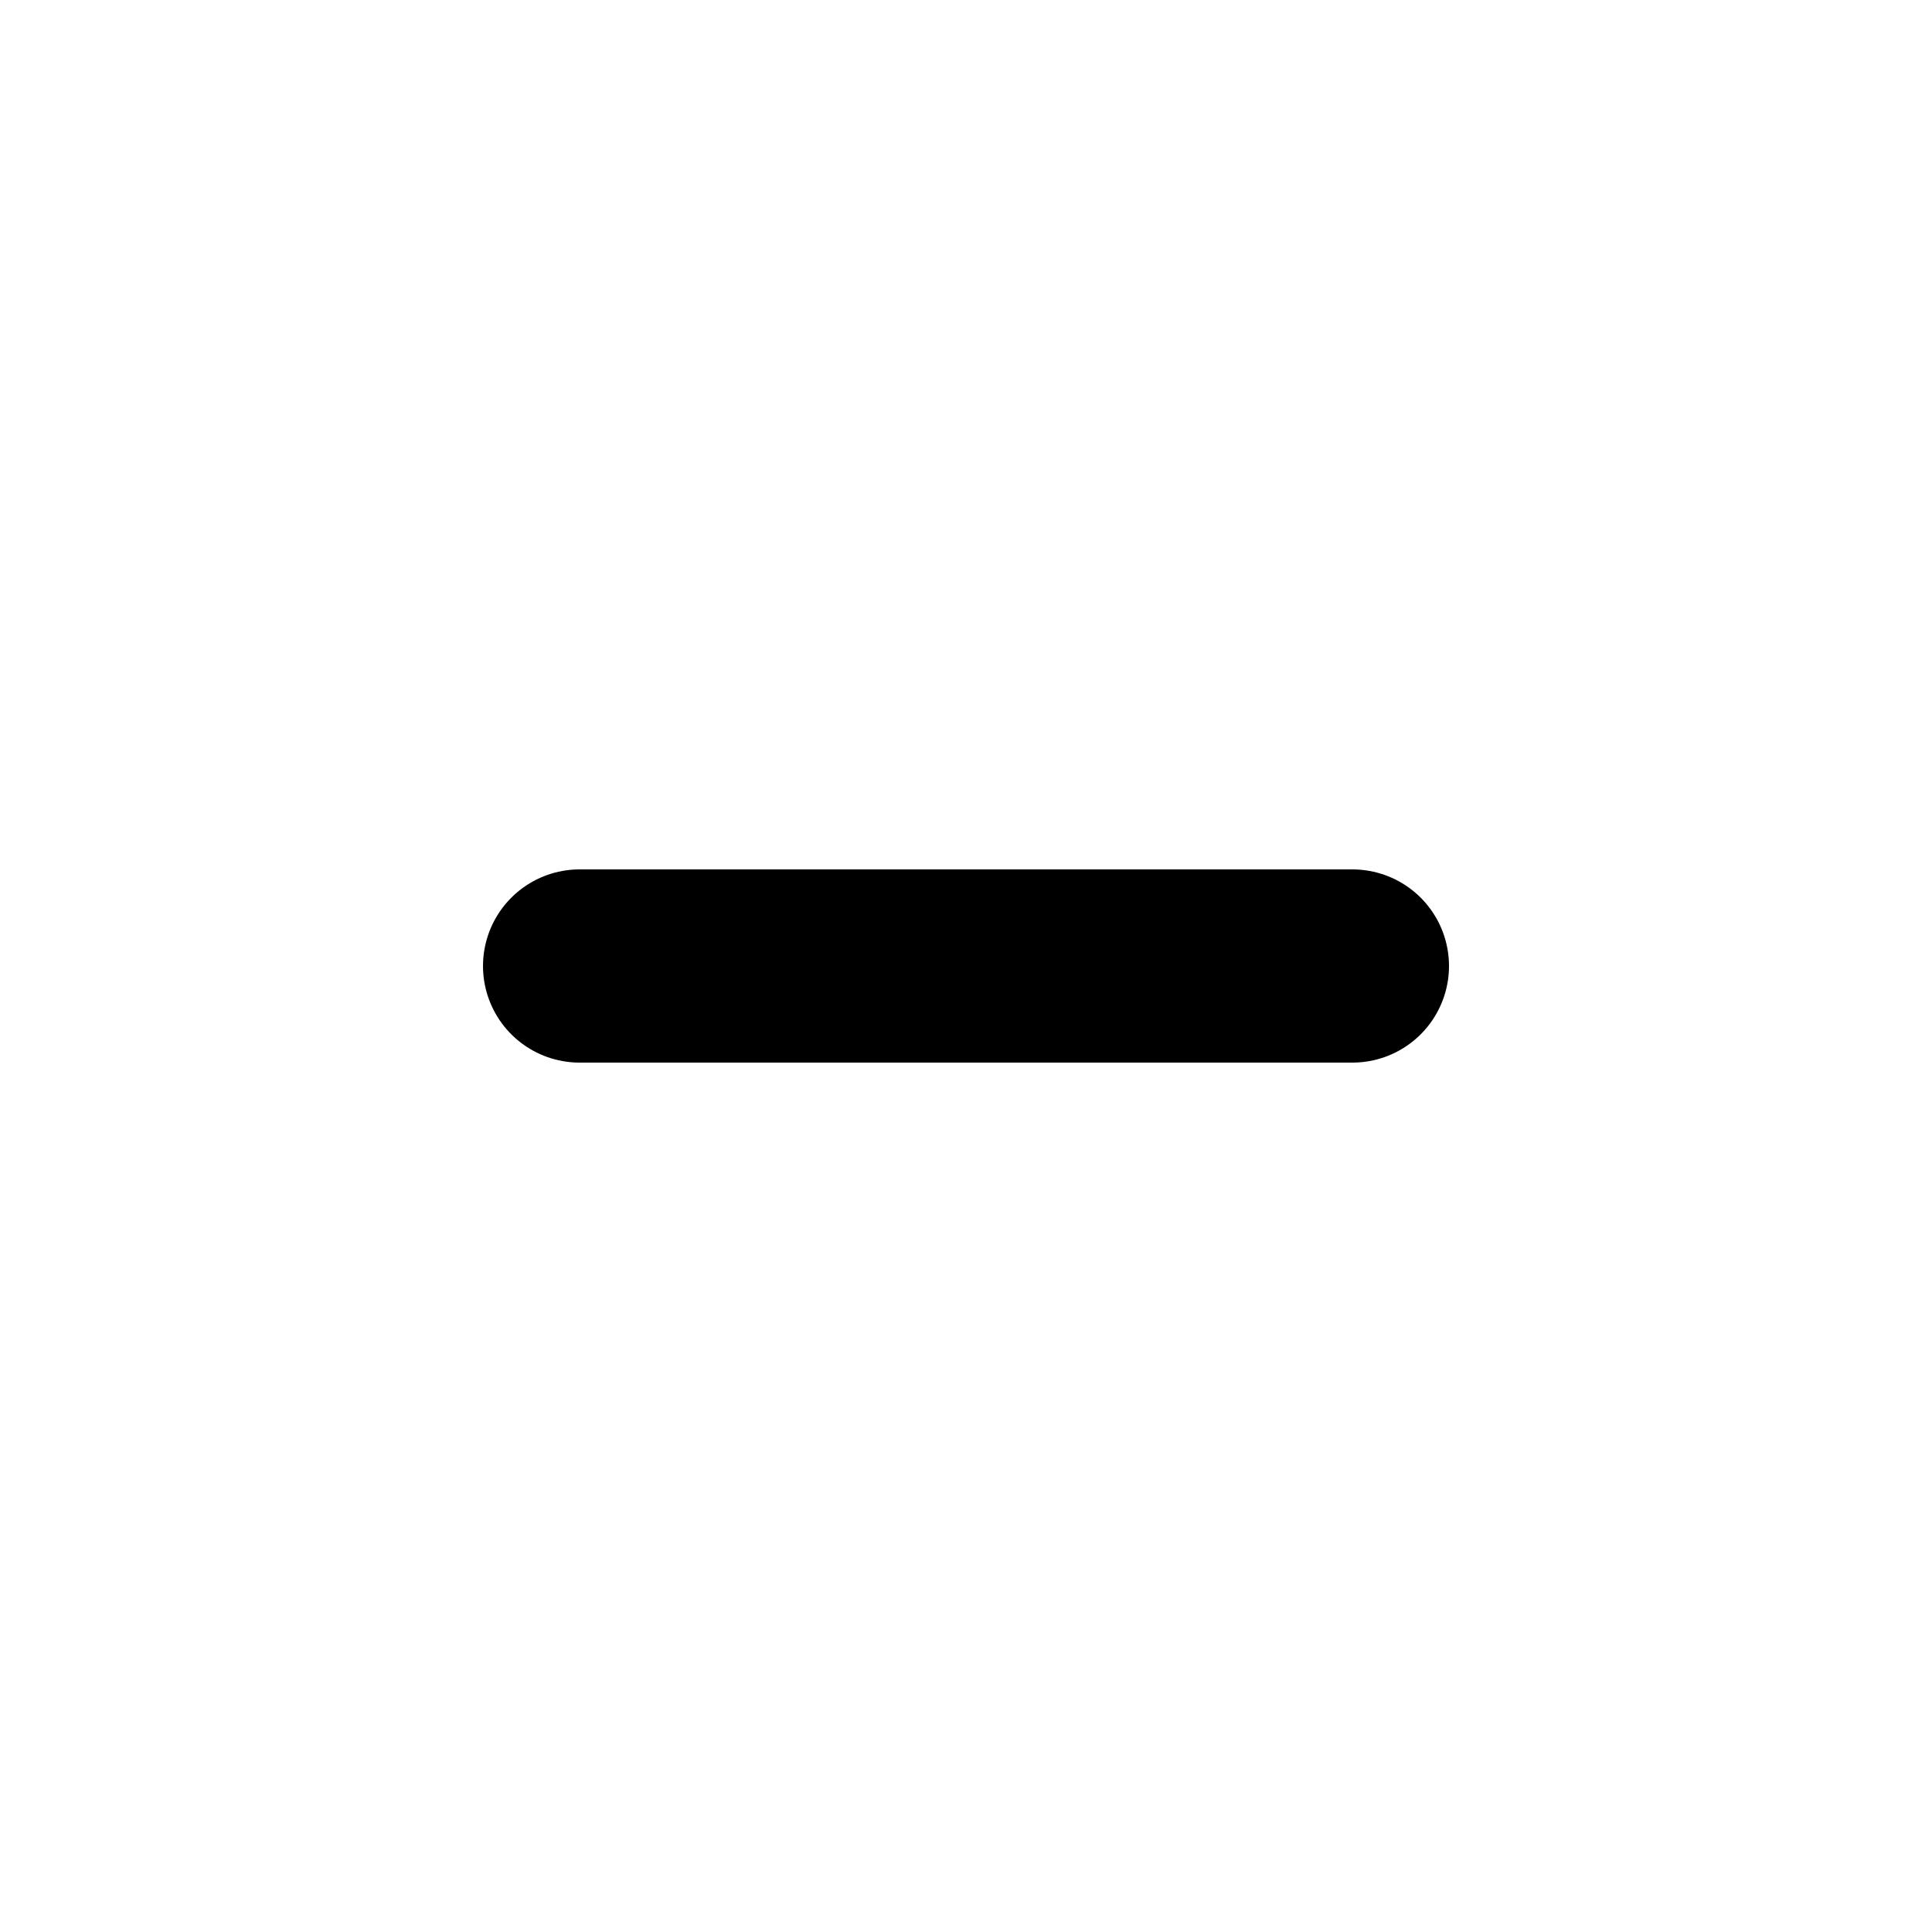
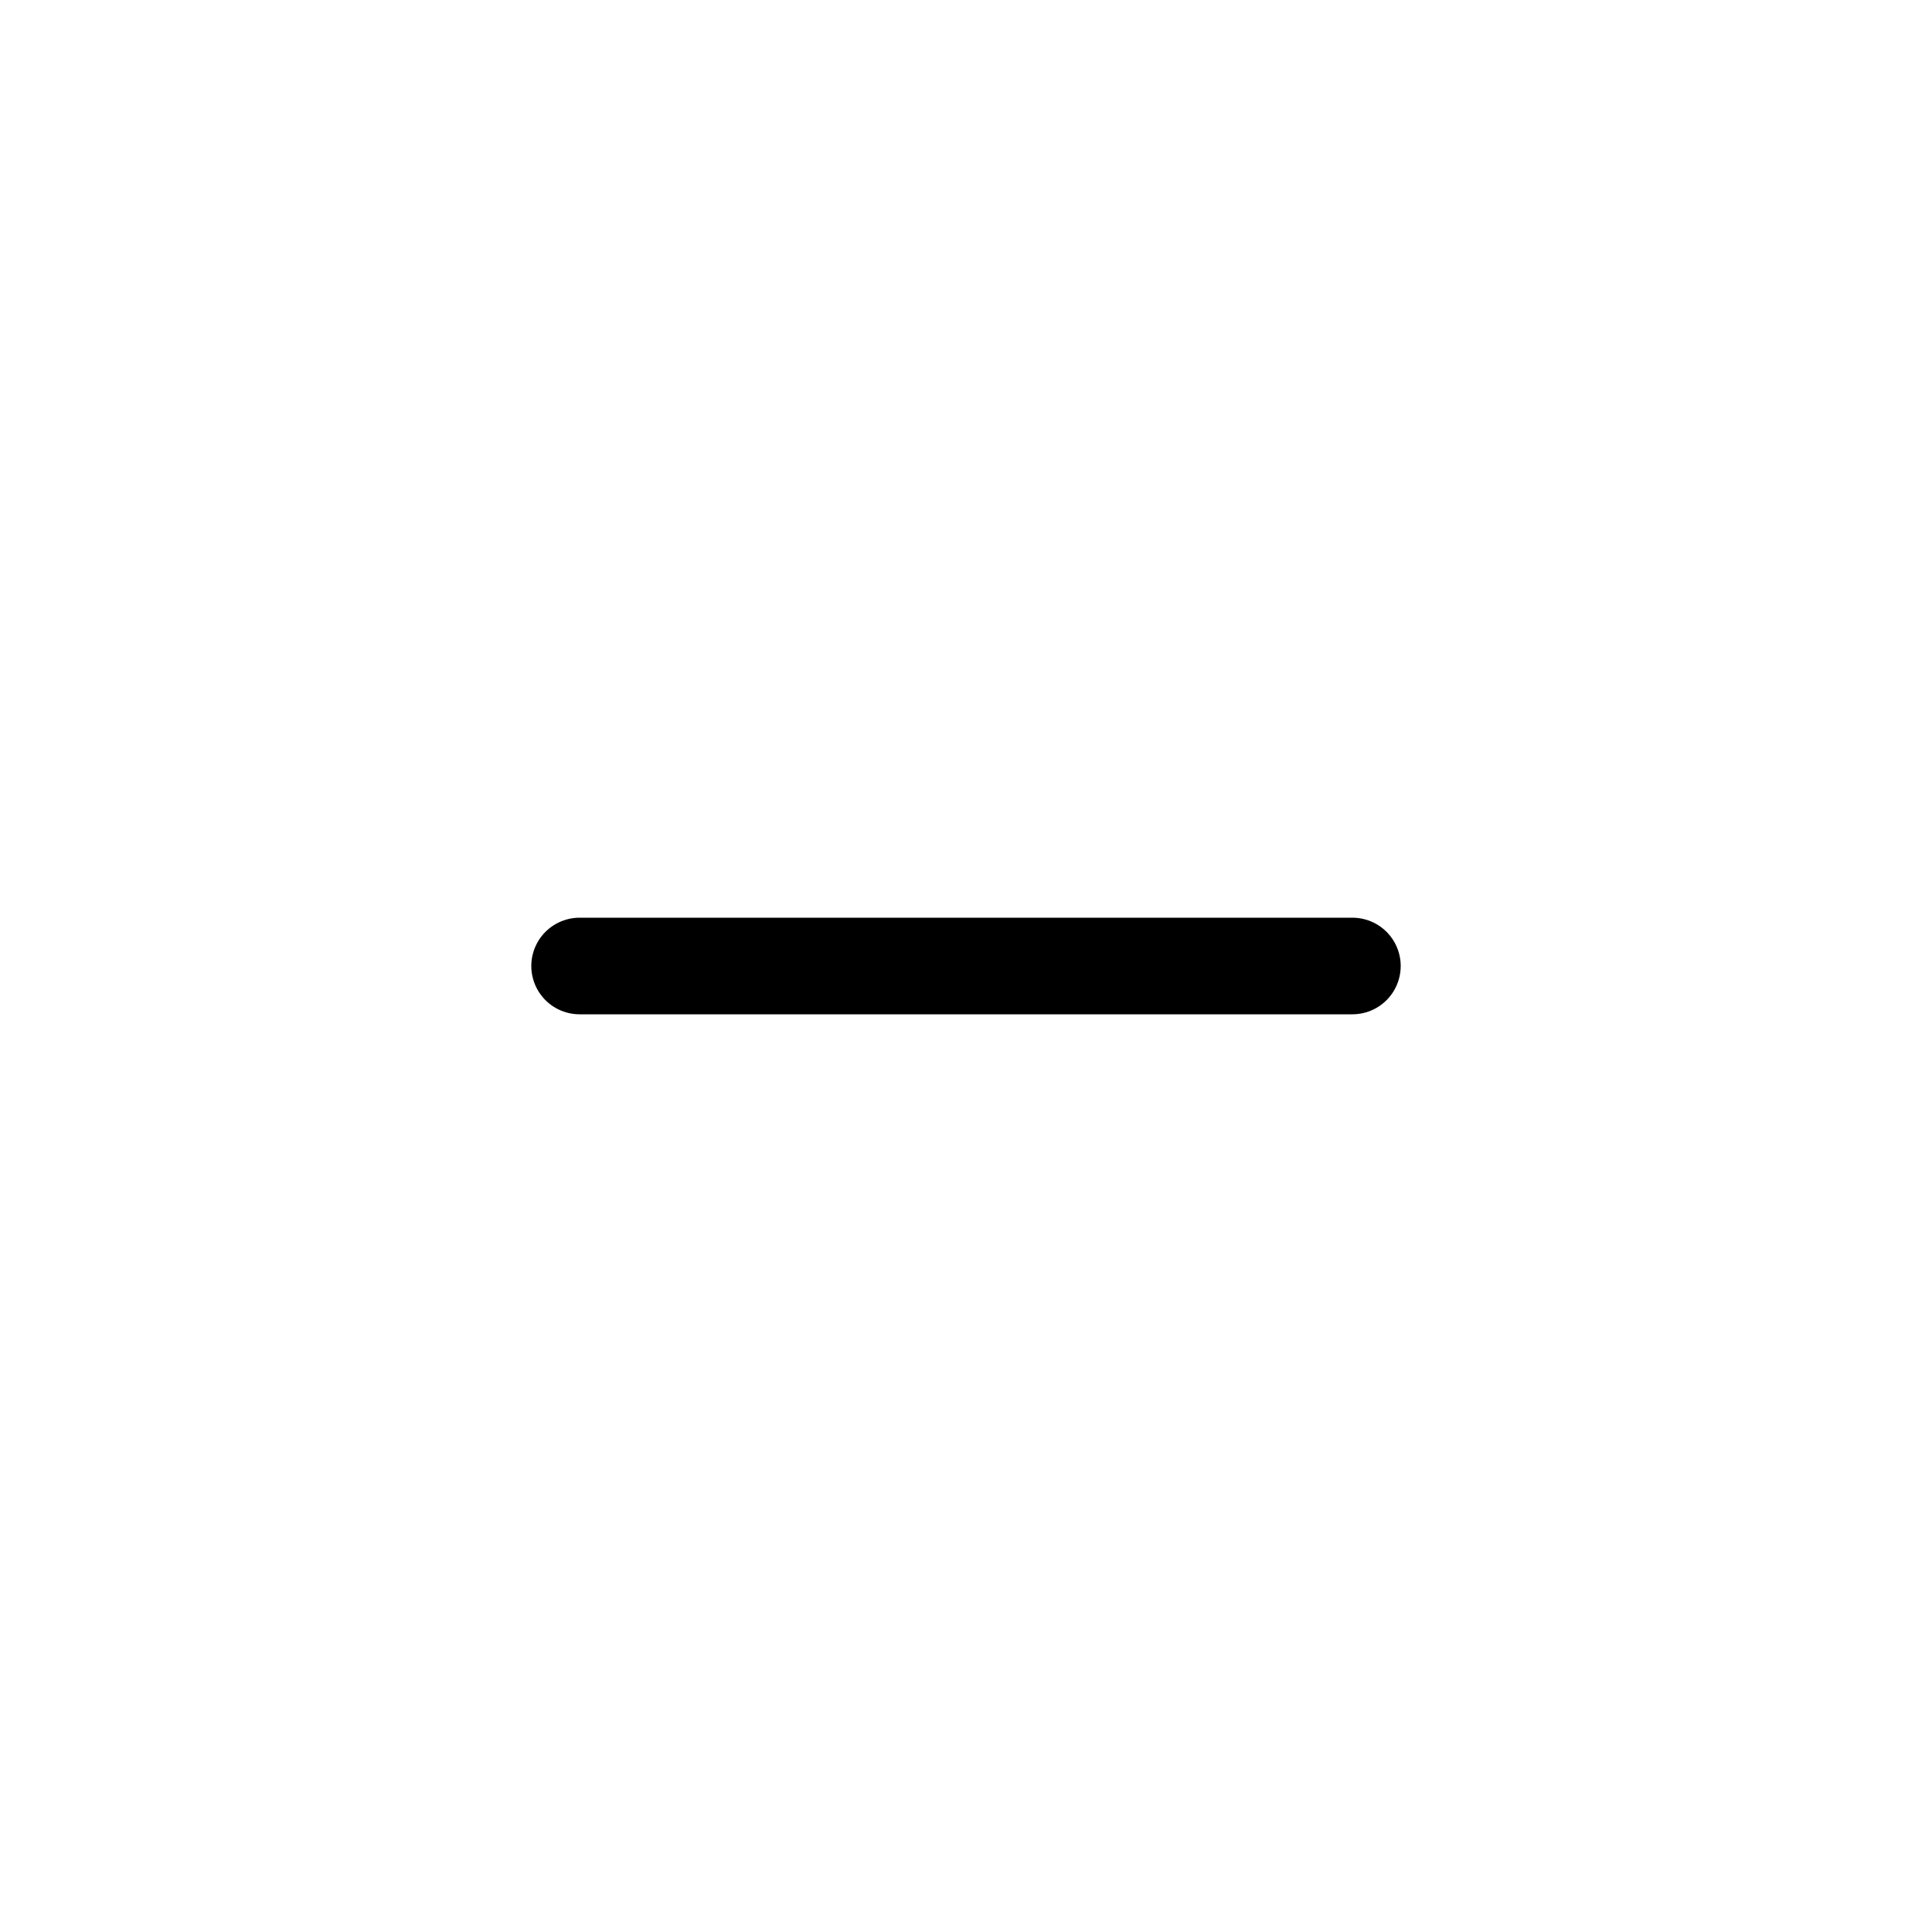
<svg xmlns="http://www.w3.org/2000/svg" width="20" height="20" class="bi bi-dash" viewBox="0 0 20 20">
-   <path fill="none" stroke="currentColor" stroke-linecap="round" stroke-linejoin="round" stroke-width="2" d="M6 10h8" />
+   <path fill="none" stroke="currentColor" stroke-linecap="round" stroke-linejoin="round" stroke-width="1" d="M6 10h8" />
</svg>
